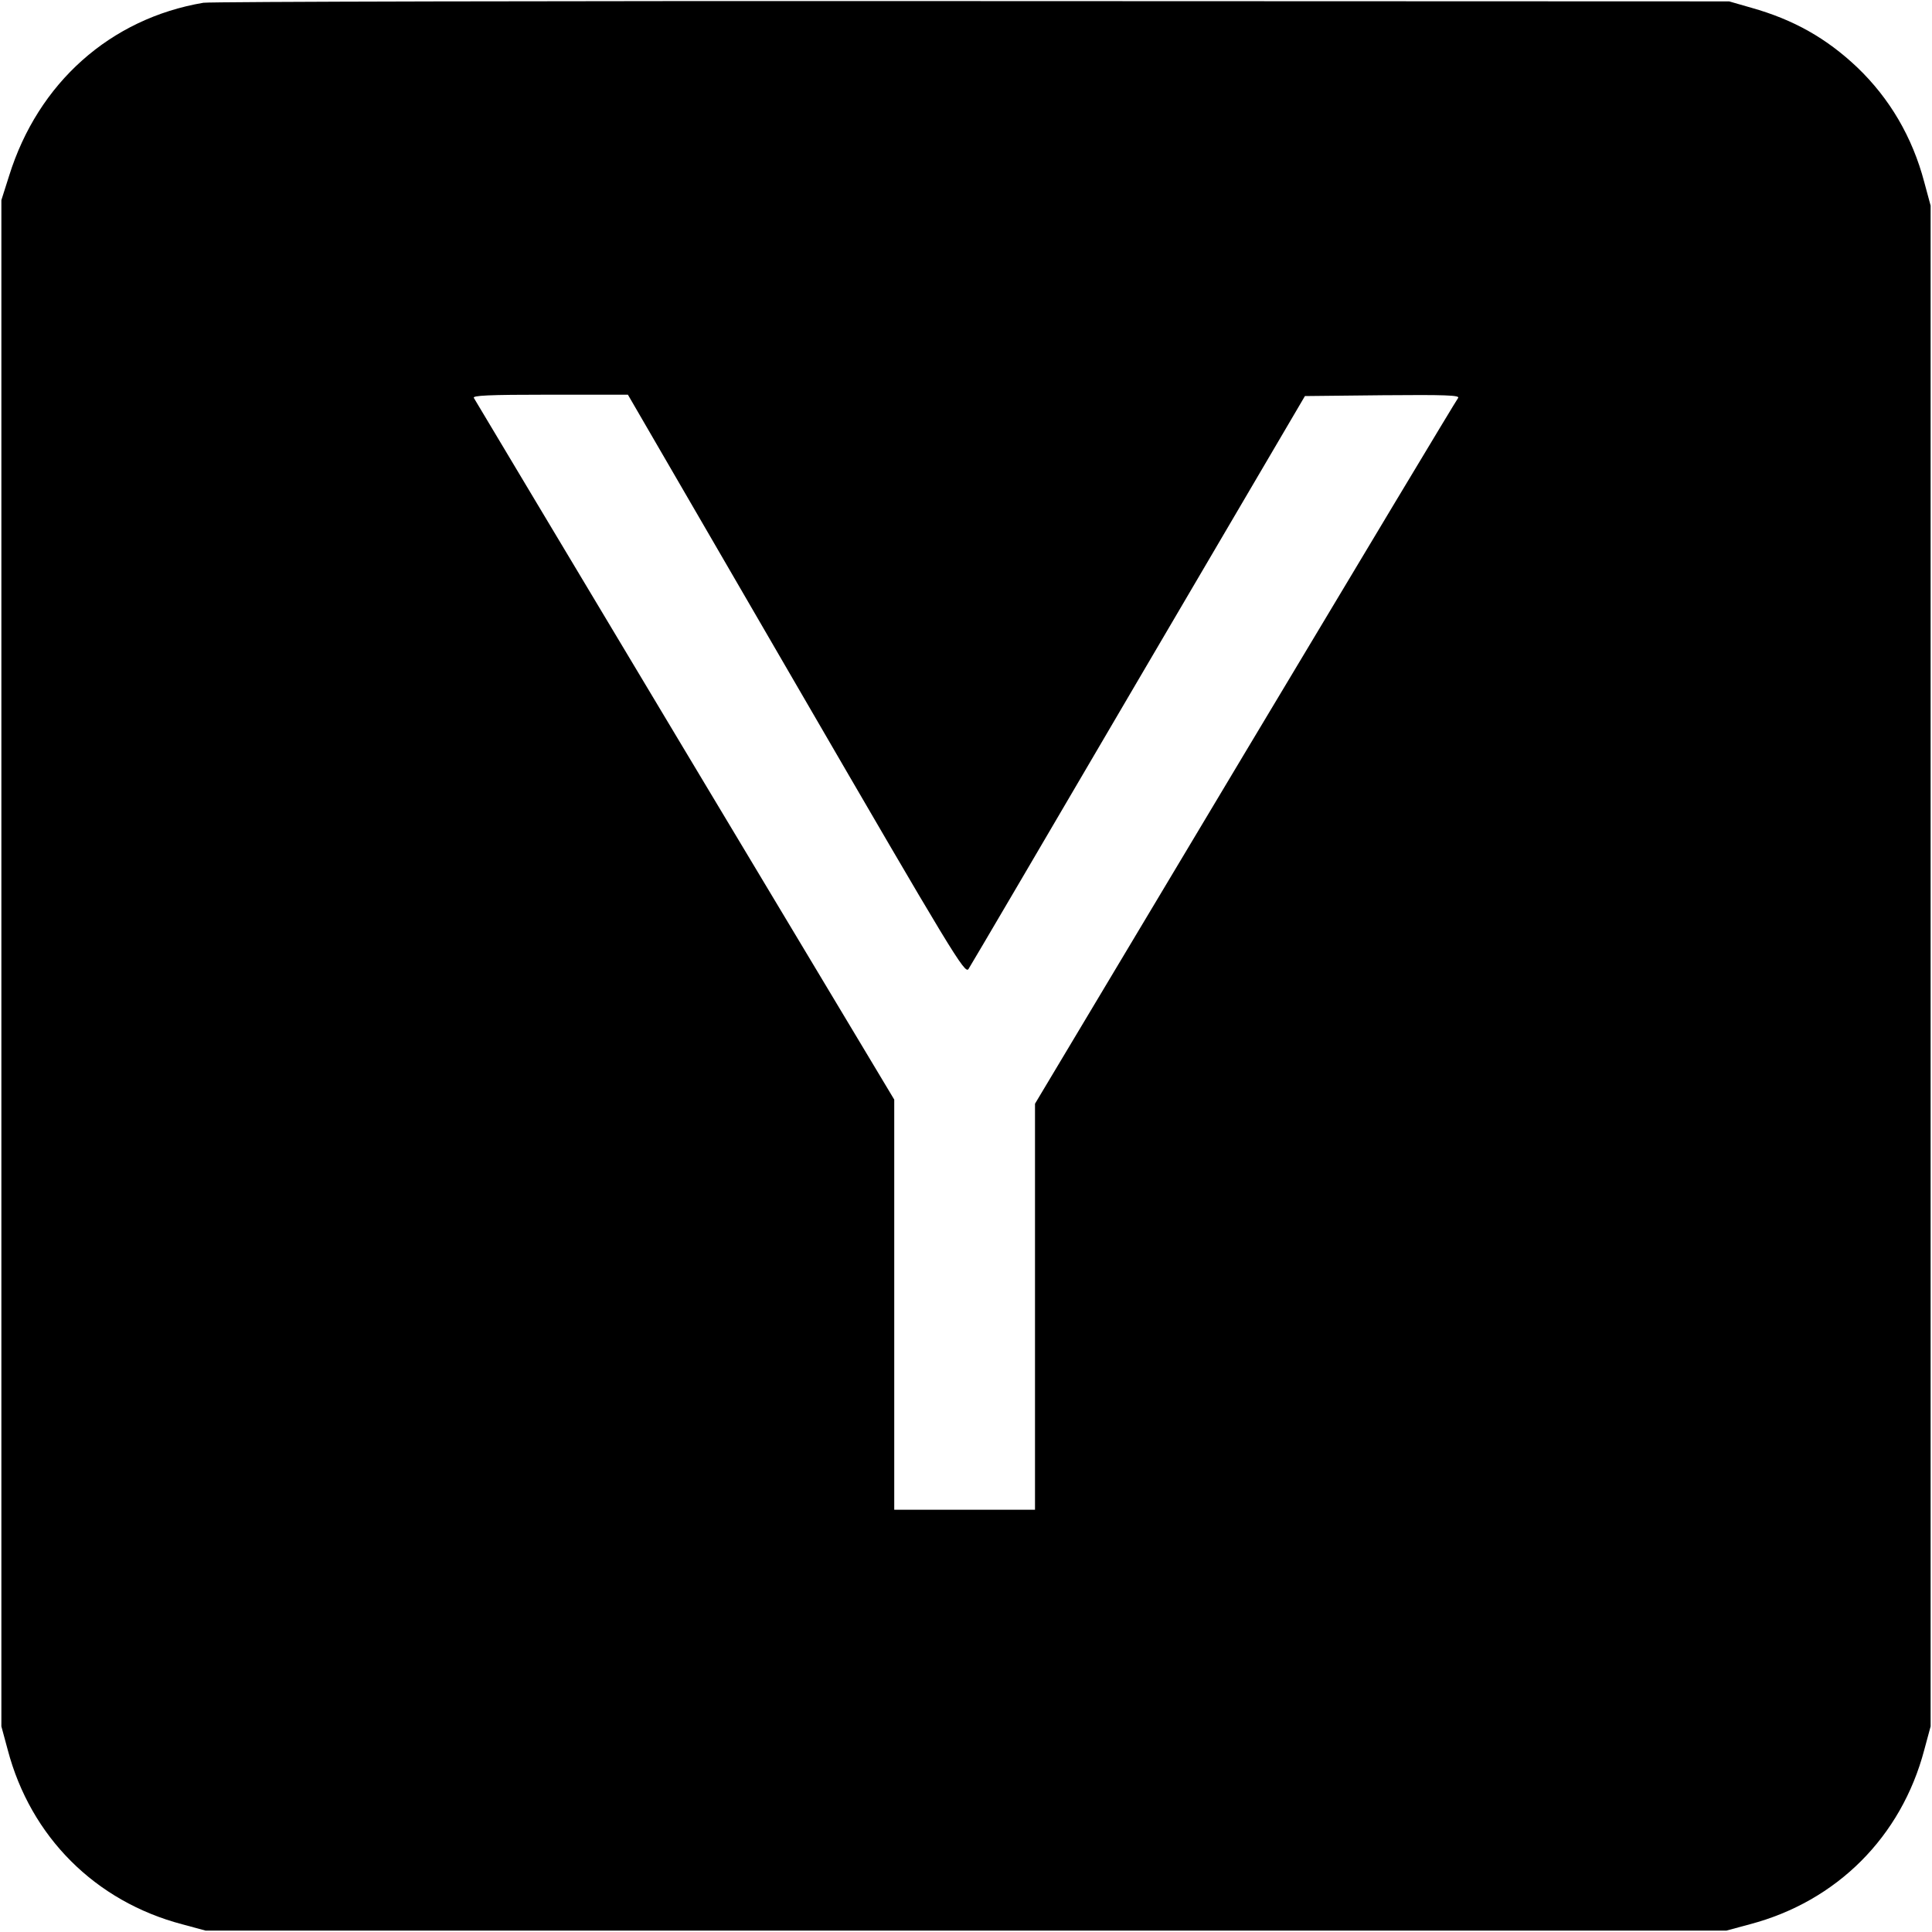
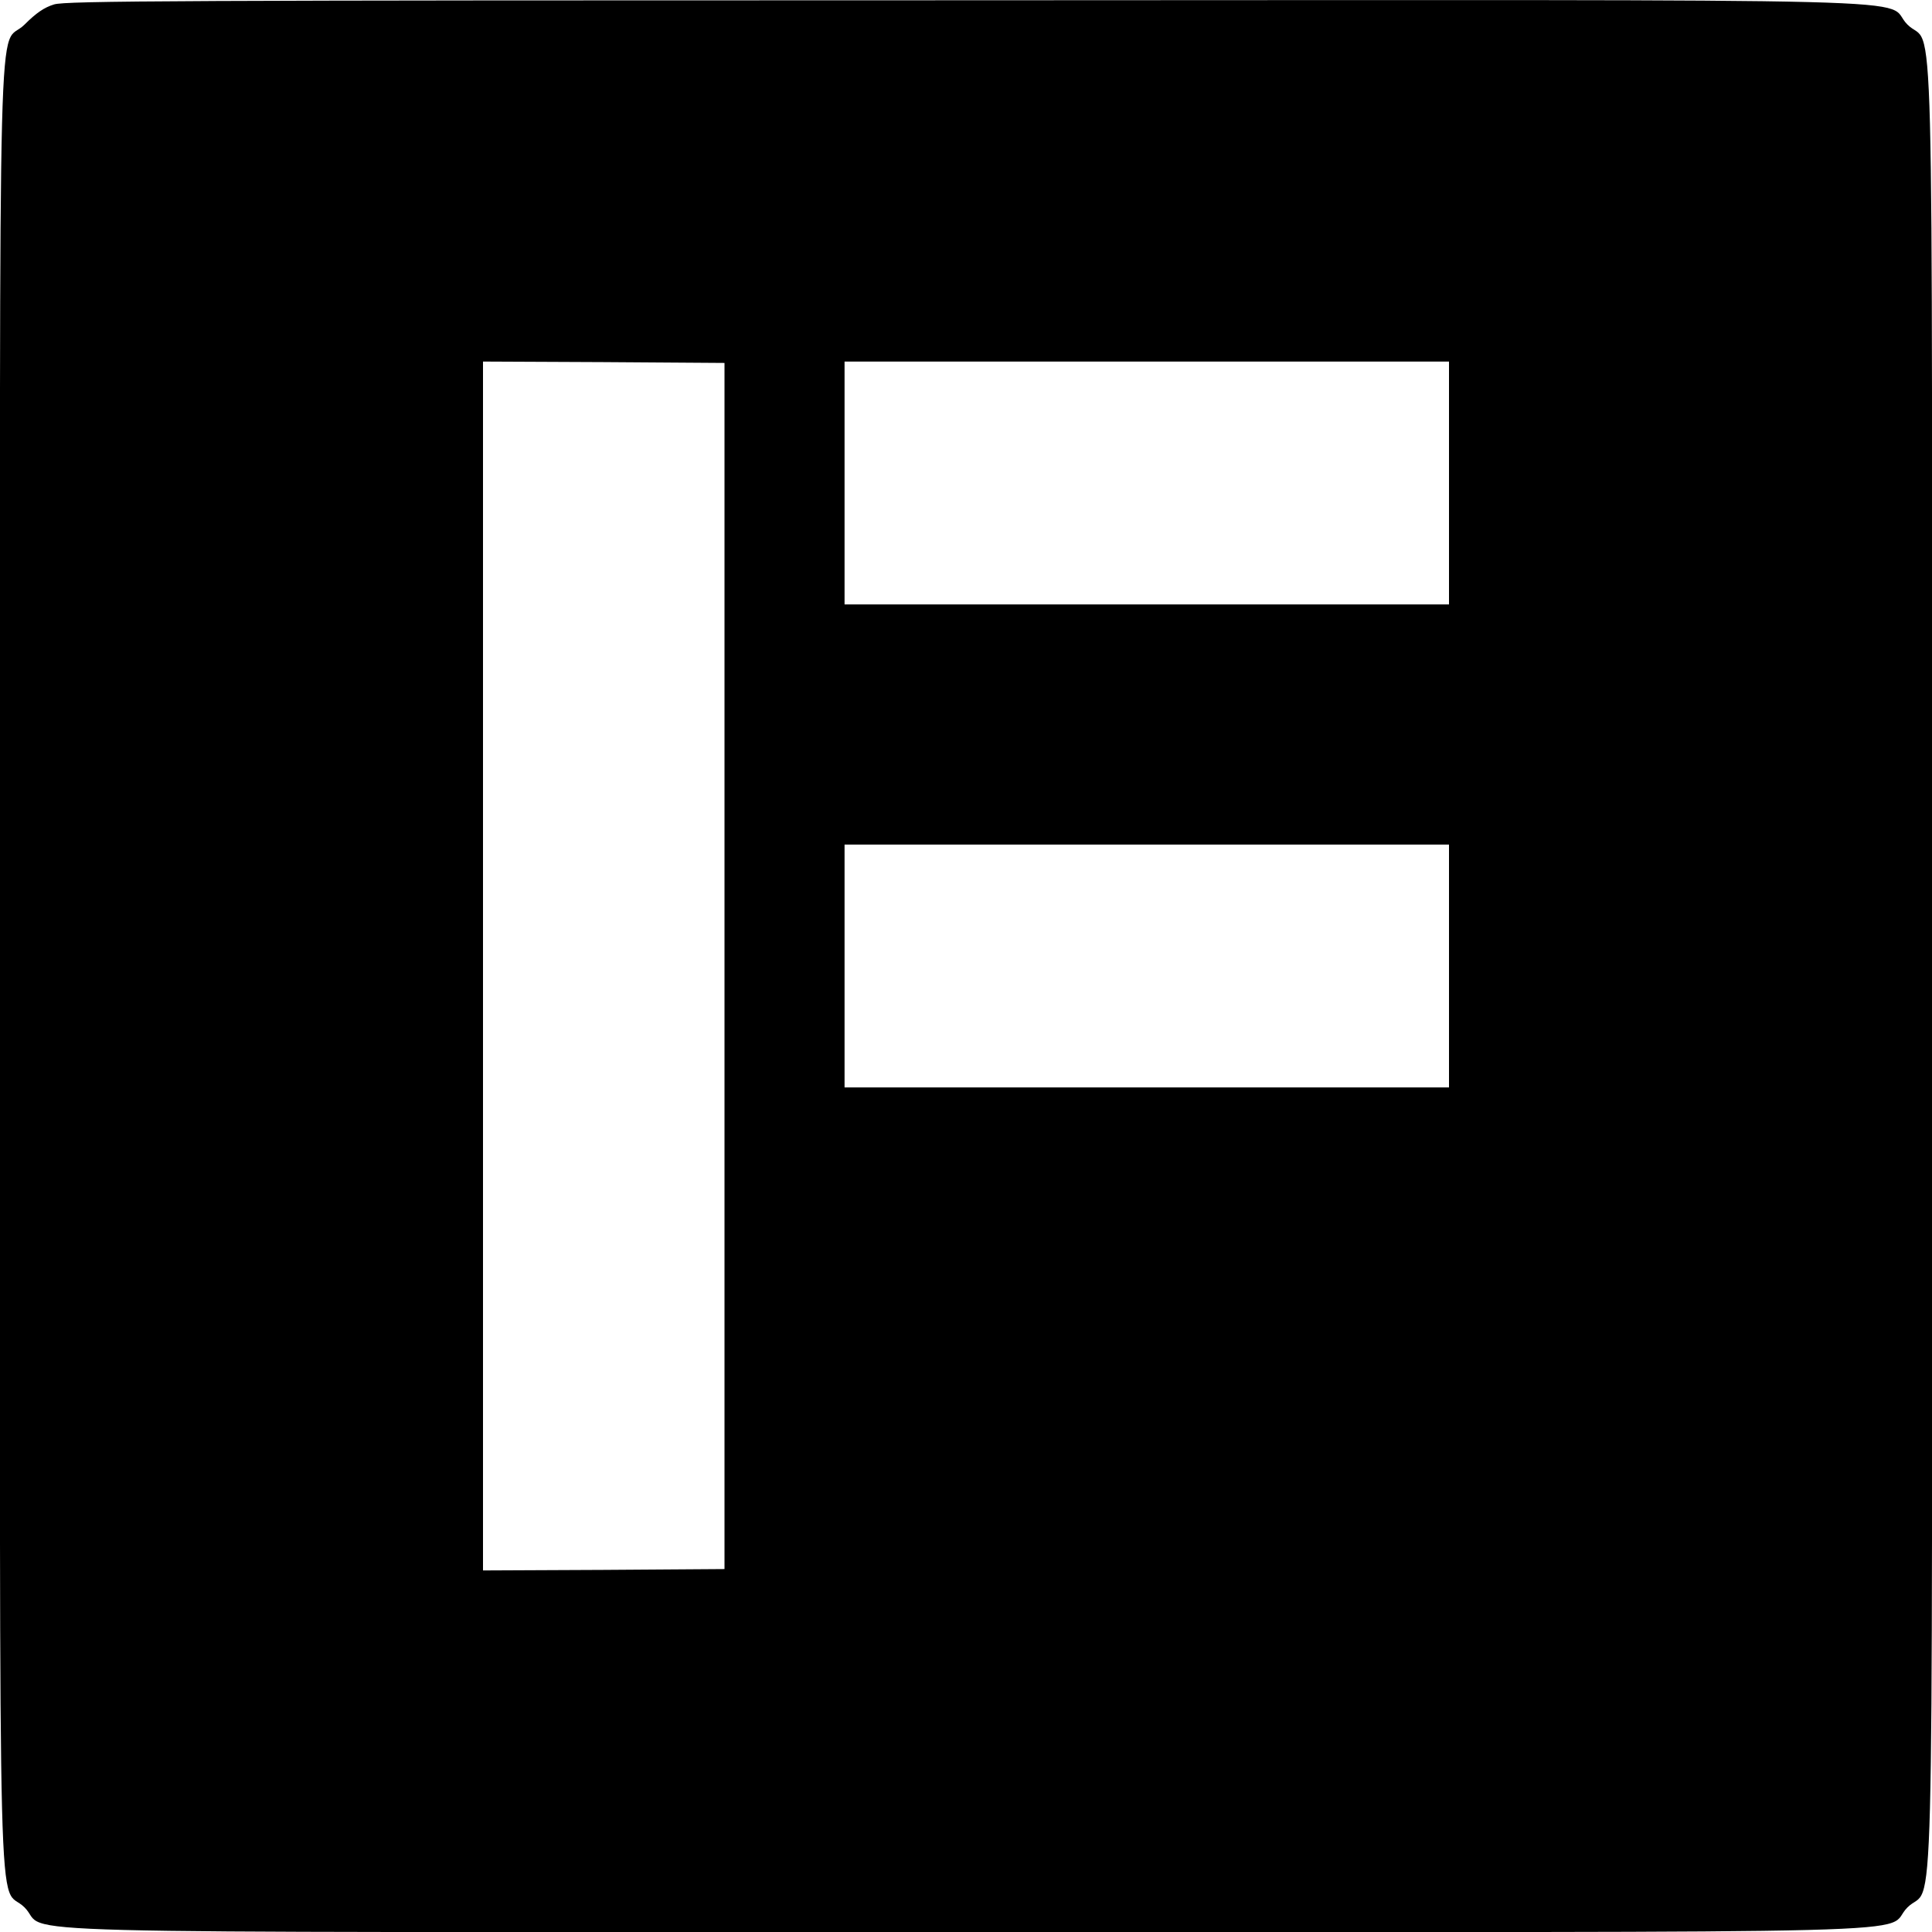
<svg xmlns="http://www.w3.org/2000/svg" version="1.0" width="700pt" height="700pt" viewBox="0 0 700 700" preserveAspectRatio="xMidYMid meet">
  <g transform="translate(0,700) scale(0.1,-0.1)" fill="#000000" stroke="none">
-     <path d="M737 6990 c-337 -57 -599 -290 -704 -627 l-28 -88 0 -2765 0 -2765 23 -85 c83 -315 317 -549 632 -632 l85 -23 2755 0 2755 0 85 23 c315 83 549 317 632 632 l23 85 0 2755 0 2755 -23 85 c-43 163 -125 303 -243 416 -112 106 -231 173 -384 216 l-80 23 -2740 1 c-1507 1 -2762 -2 -2788 -6z m2148 -2471 c570 -982 611 -1049 624 -1030 8 12 285 484 616 1049 l603 1027 282 3 c227 2 281 0 273 -10 -6 -7 -353 -585 -772 -1285 l-761 -1272 0 -736 0 -735 -255 0 -255 0 0 743 0 743 -758 1264 c-417 696 -761 1271 -765 1278 -7 9 51 12 275 12 l283 0 610 -1051z" />
+     <path d="M196 6984 c-36 -11 -65 -31 -107 -73 -99 -99 -89 275 -89 -3411 0 -3686 -10 -3312 89 -3411 99 -99 -275 -89 3411 -89 3686 0 3312 -10 3411 89 99 99 89 -275 89 3411 0 3686 10 3312 -89 3411 -99 99 276 89 -3415 88 -2866 0 -3257 -2 -3300 -15z m2429 -3484 l0 -2185 -437 -3 -438 -2 0 2190 0 2190 438 -2 437 -3 0 -2185z m2625 1750 l0 -440 -1095 0 -1095 0 0 440 0 440 1095 0 1095 0 0 -440z m0 -1750 l0 -440 -1095 0 -1095 0 0 440 0 440 1095 0 1095 0 0 -440z" />
  </g>
</svg>
